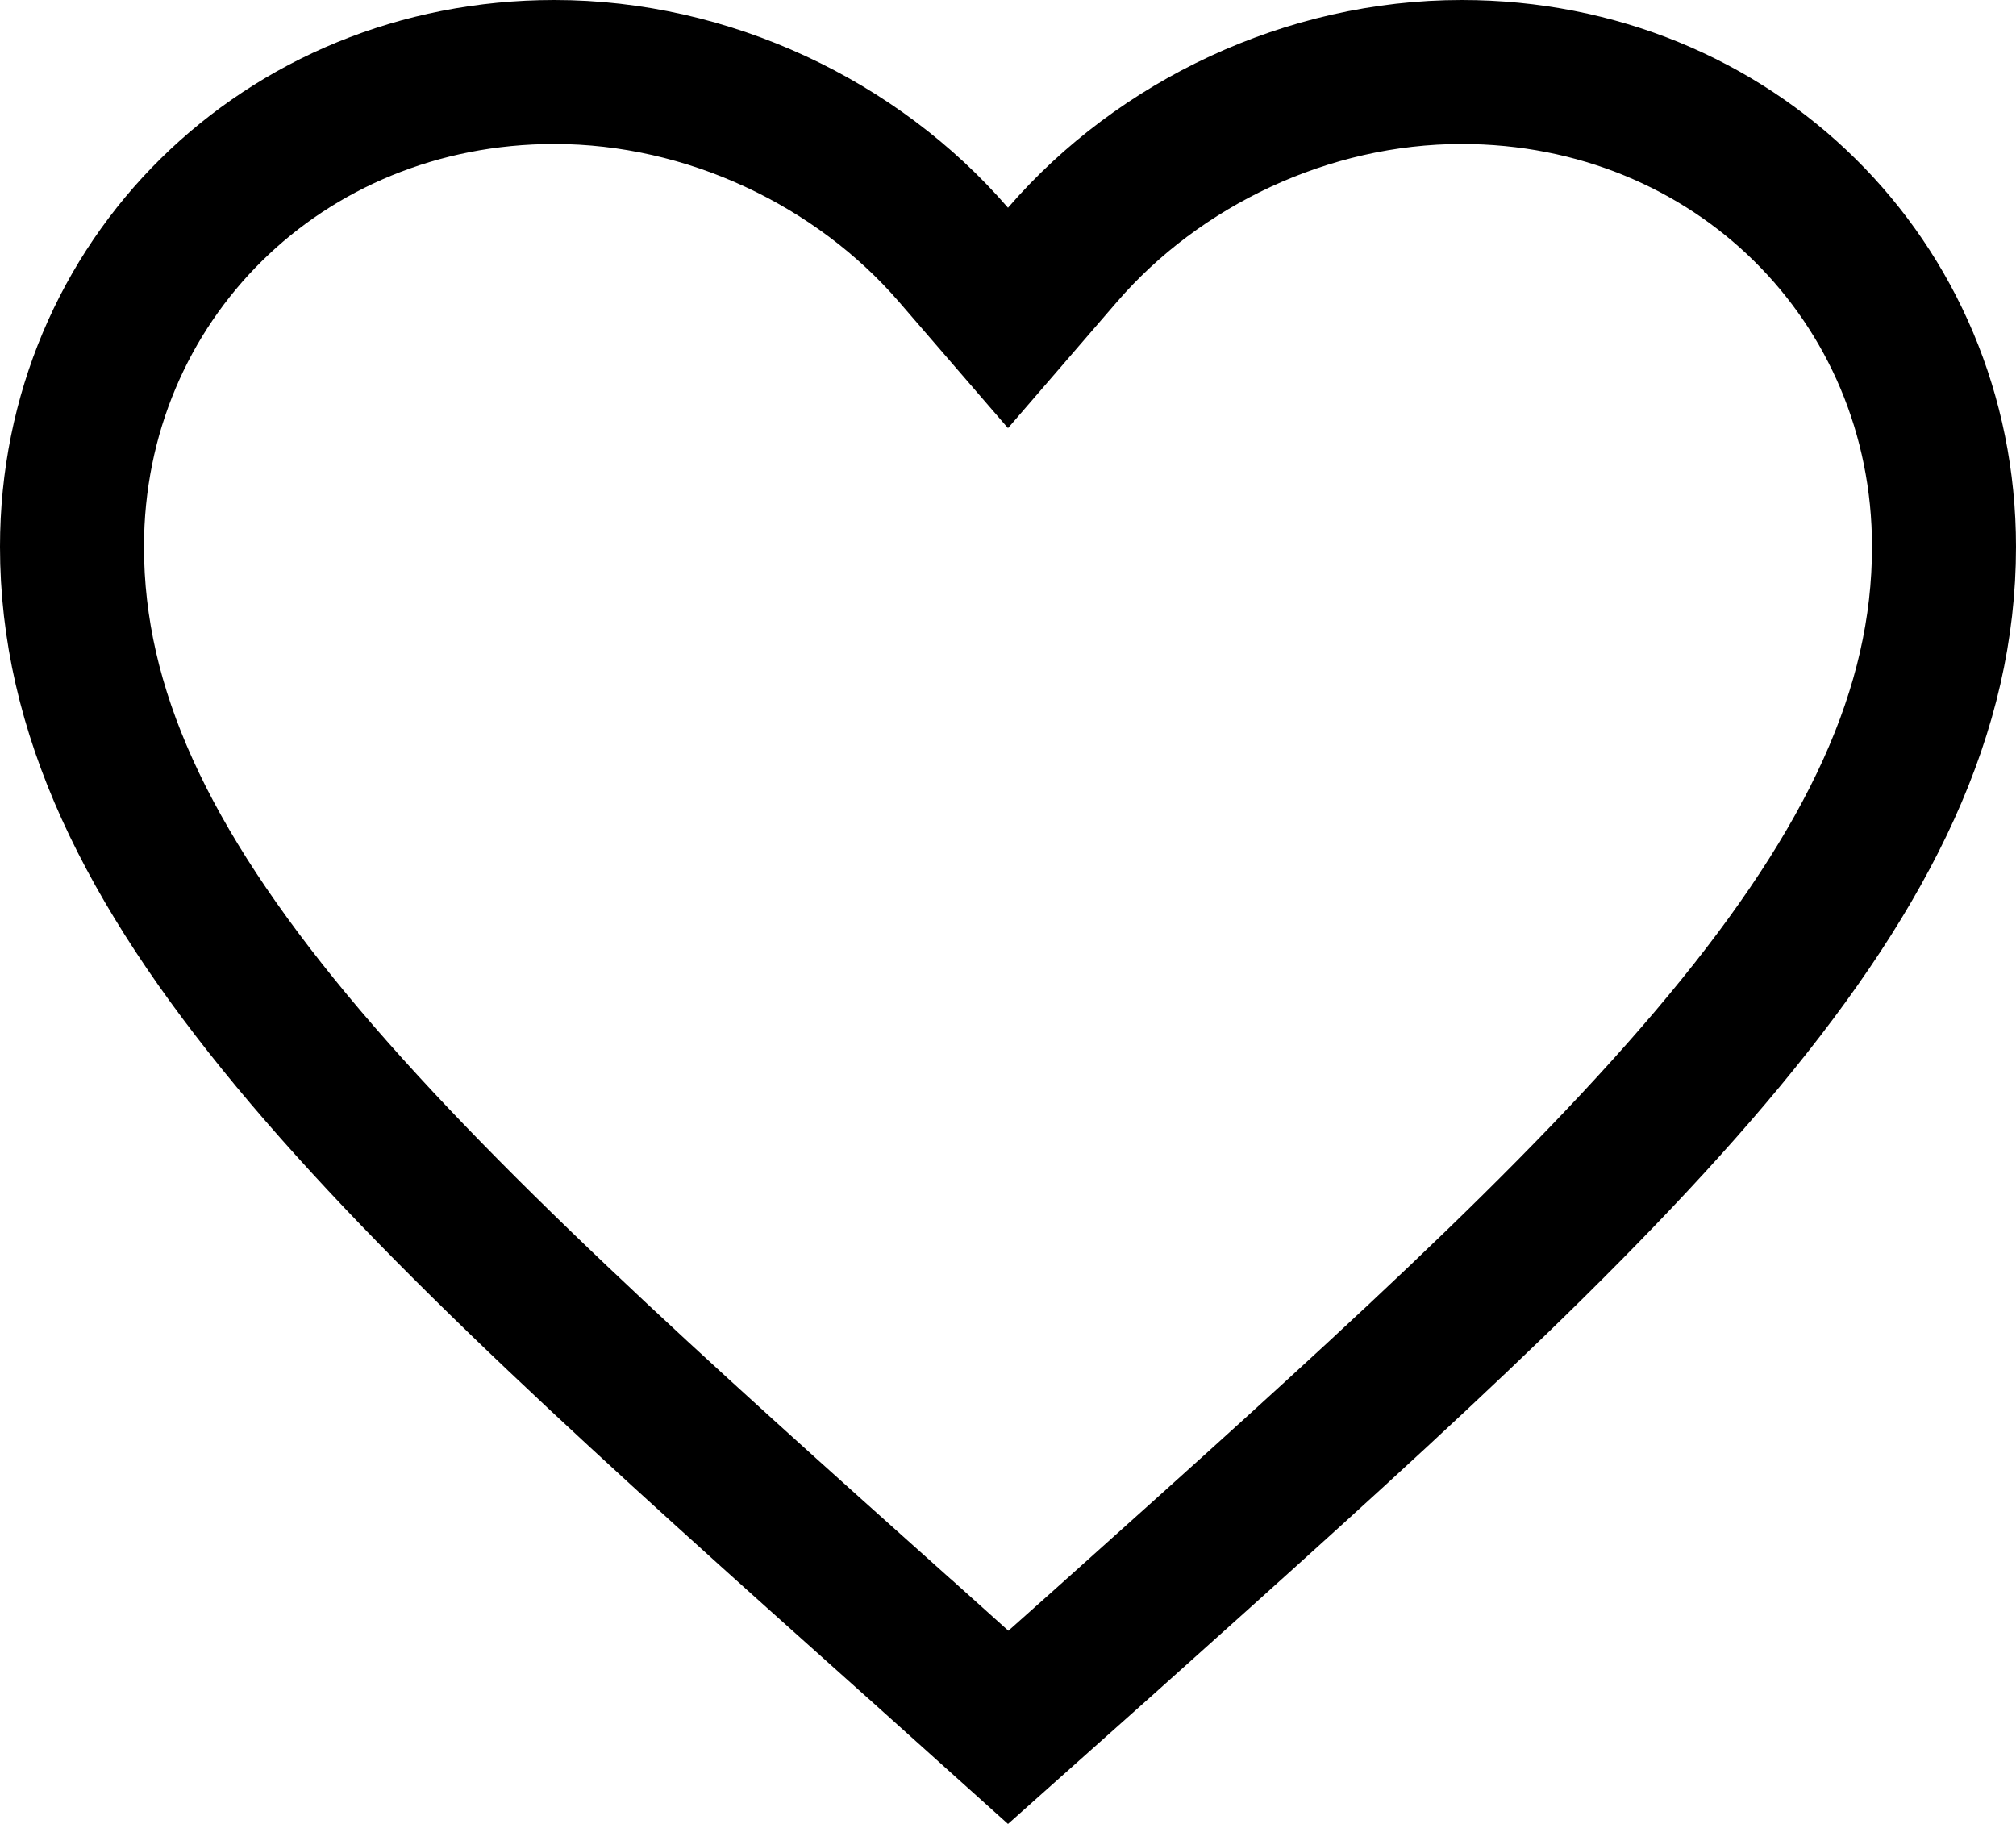
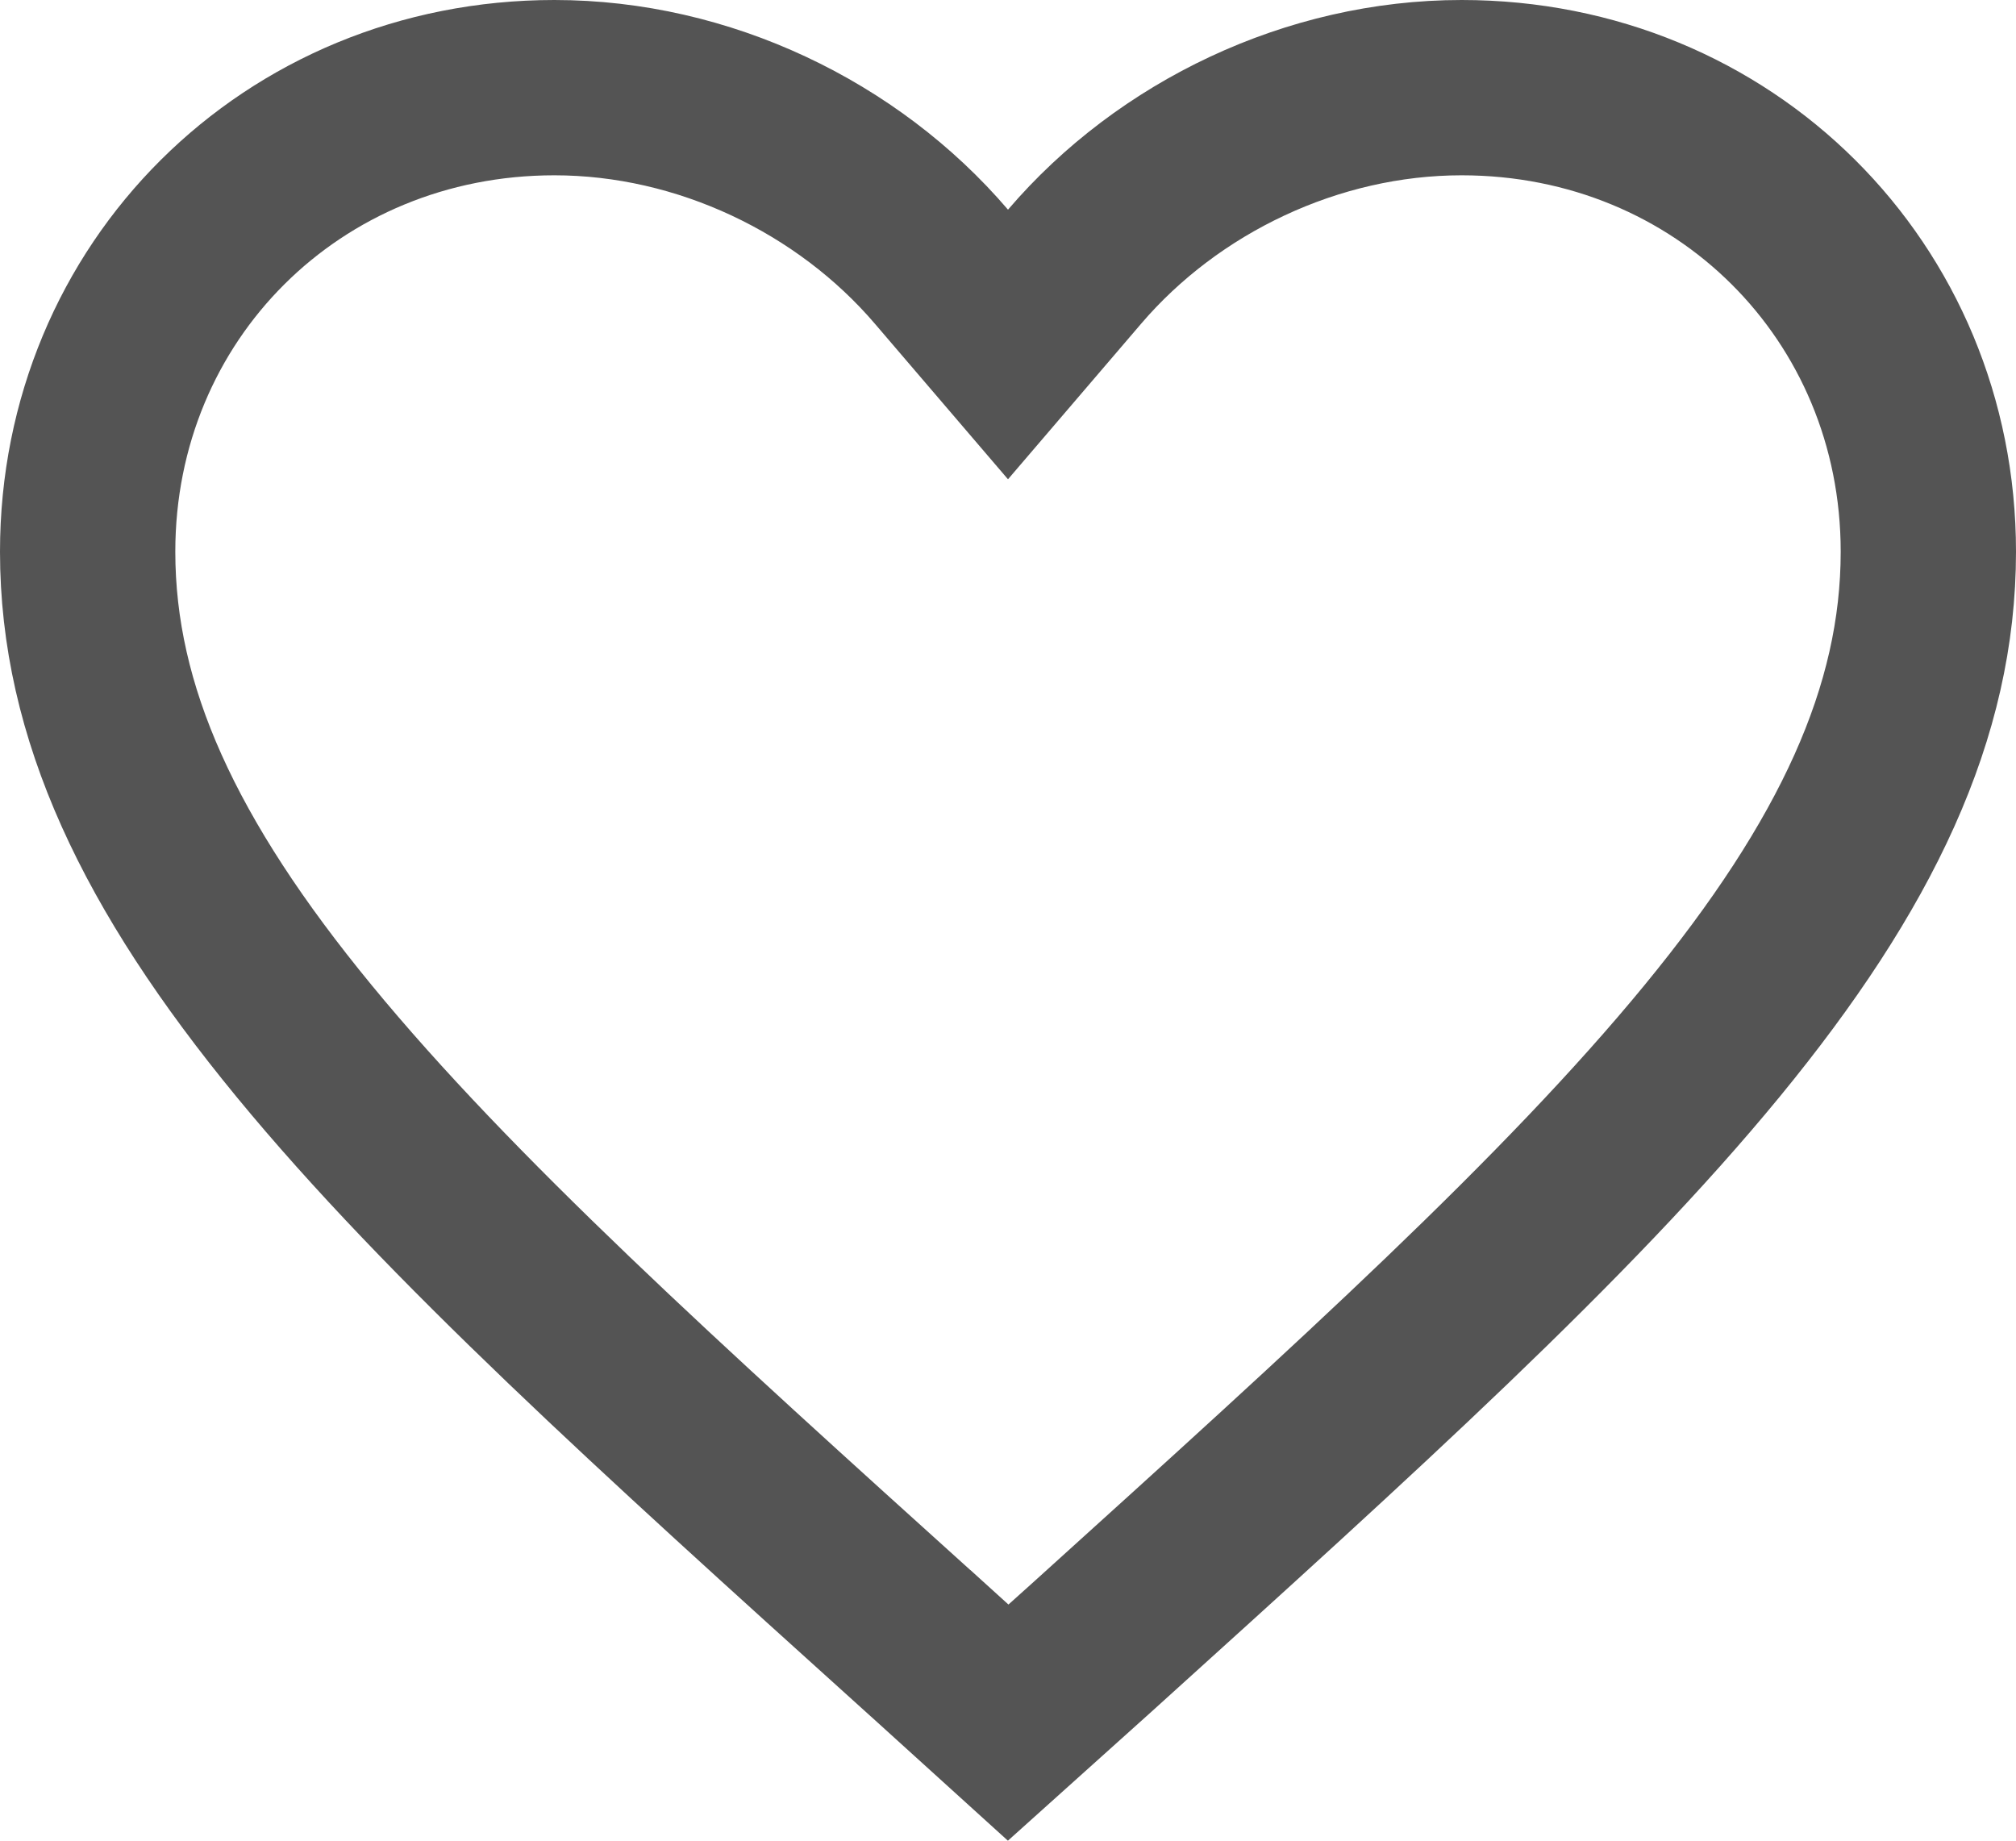
- <svg xmlns="http://www.w3.org/2000/svg" width="21" height="19" viewBox="0 0 21 19" fill="none">
-   <path d="M9.479 17.075L9.477 17.074C6.758 14.643 4.563 12.678 3.038 10.84C1.522 9.011 0.75 7.402 0.75 5.695C0.75 2.93 2.945 0.75 5.775 0.75C7.379 0.75 8.927 1.49 9.932 2.654L10.5 3.312L11.068 2.654C12.073 1.49 13.621 0.75 15.225 0.75C18.055 0.75 20.25 2.93 20.25 5.695C20.25 7.402 19.478 9.011 17.962 10.841C16.437 12.681 14.242 14.648 11.523 17.084C11.523 17.084 11.523 17.084 11.522 17.085L11.522 17.085L10.502 17.994L9.479 17.075Z" stroke="black" stroke-width="1.5" />
+ <svg xmlns="http://www.w3.org/2000/svg" width="23" height="21" viewBox="0 0 23 21" fill="none">
+   <path d="M10.504 18.748L10.502 18.747C7.521 16.056 5.128 13.895 3.468 11.875C1.819 9.869 1 8.127 1 6.294C1 3.326 3.331 1 6.325 1C8.025 1 9.671 1.792 10.74 3.042L11.5 3.93L12.26 3.042C13.329 1.792 14.975 1 16.675 1C19.669 1 22 3.326 22 6.294C22 8.127 21.181 9.869 19.532 11.877C17.872 13.898 15.479 16.062 12.498 18.758C12.498 18.758 12.497 18.759 12.497 18.759L11.502 19.653L10.504 18.748Z" stroke="#545454" stroke-width="2" />
</svg>
